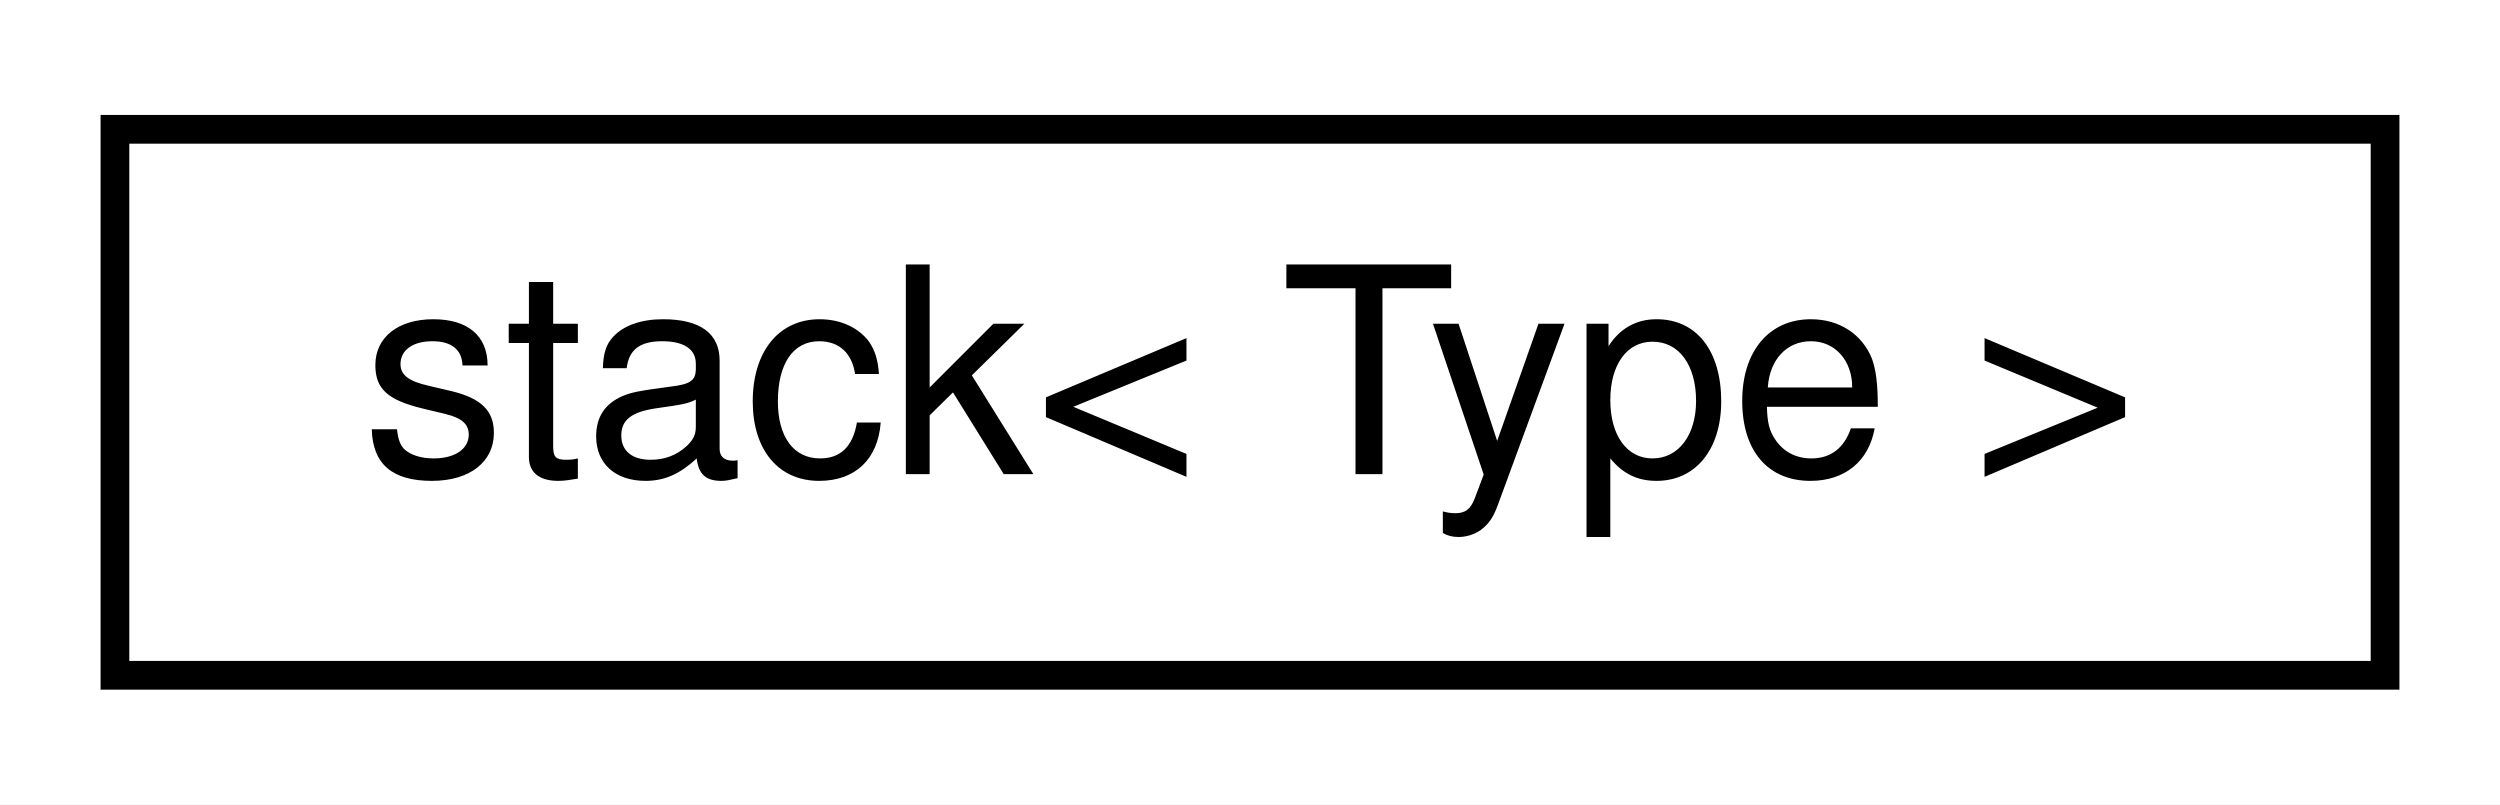
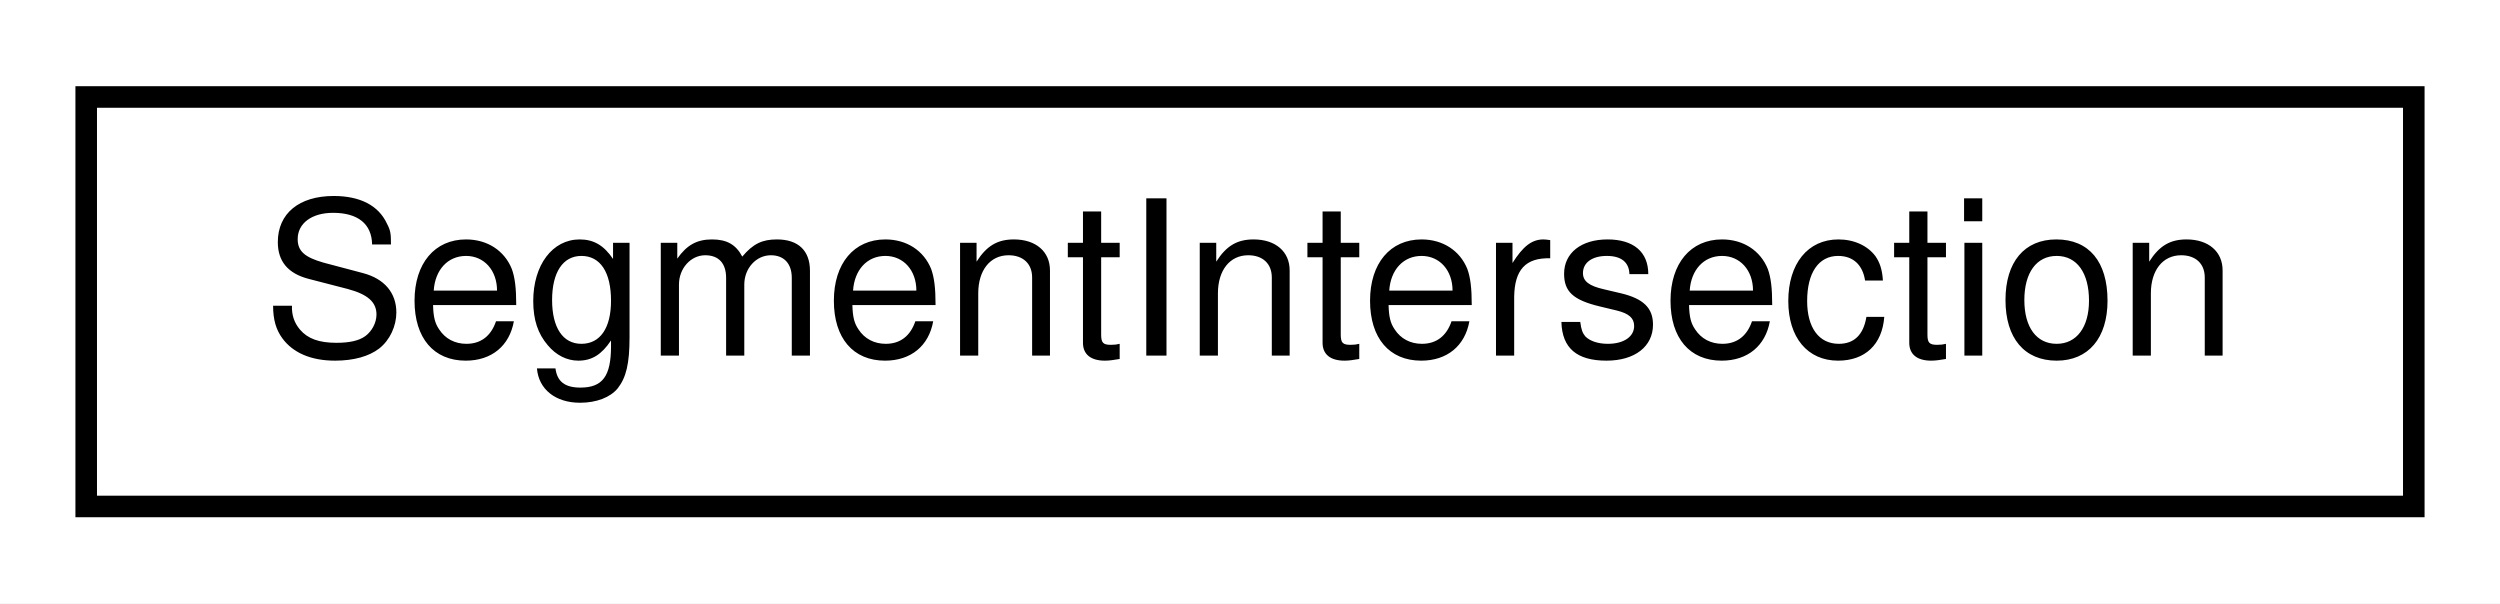
- <svg xmlns="http://www.w3.org/2000/svg" xmlns:xlink="http://www.w3.org/1999/xlink" width="87pt" height="28pt" viewBox="0.00 0.00 87.00 28.00">
+ <svg xmlns="http://www.w3.org/2000/svg" xmlns:xlink="http://www.w3.org/1999/xlink" width="116pt" height="28pt" viewBox="0.00 0.00 116.00 28.00">
  <g id="graph0" class="graph" transform="scale(1 1) rotate(0) translate(4 24)">
-     <polygon fill="white" stroke="transparent" points="-4,4 -4,-24 83,-24 83,4 -4,4" />
+     <polygon fill="white" stroke="transparent" points="-4,4 -4,-24 112,-24 112,4 -4,4" />
    <g id="node1" class="node">
      <g id="a_node1">
-         <a xlink:href="d1/dc2/classstack.html" target="_top" xlink:title=" ">
-           <polygon fill="white" stroke="black" points="0,-0.5 0,-19.5 79,-19.5 79,-0.5 0,-0.5" />
-           <text text-anchor="middle" x="39.5" y="-7.5" font-family="Helvetica,sans-Serif" font-size="10.00">stack&lt; Type &gt;</text>
+         <a xlink:href="d4/db4/struct_segment_intersection.html" target="_top" xlink:title=" ">
+           <polygon fill="white" stroke="black" points="0,-0.5 0,-19.5 108,-19.5 108,-0.5 0,-0.5" />
+           <text text-anchor="middle" x="54" y="-7.5" font-family="Helvetica,sans-Serif" font-size="10.00">SegmentIntersection</text>
        </a>
      </g>
    </g>
  </g>
</svg>
